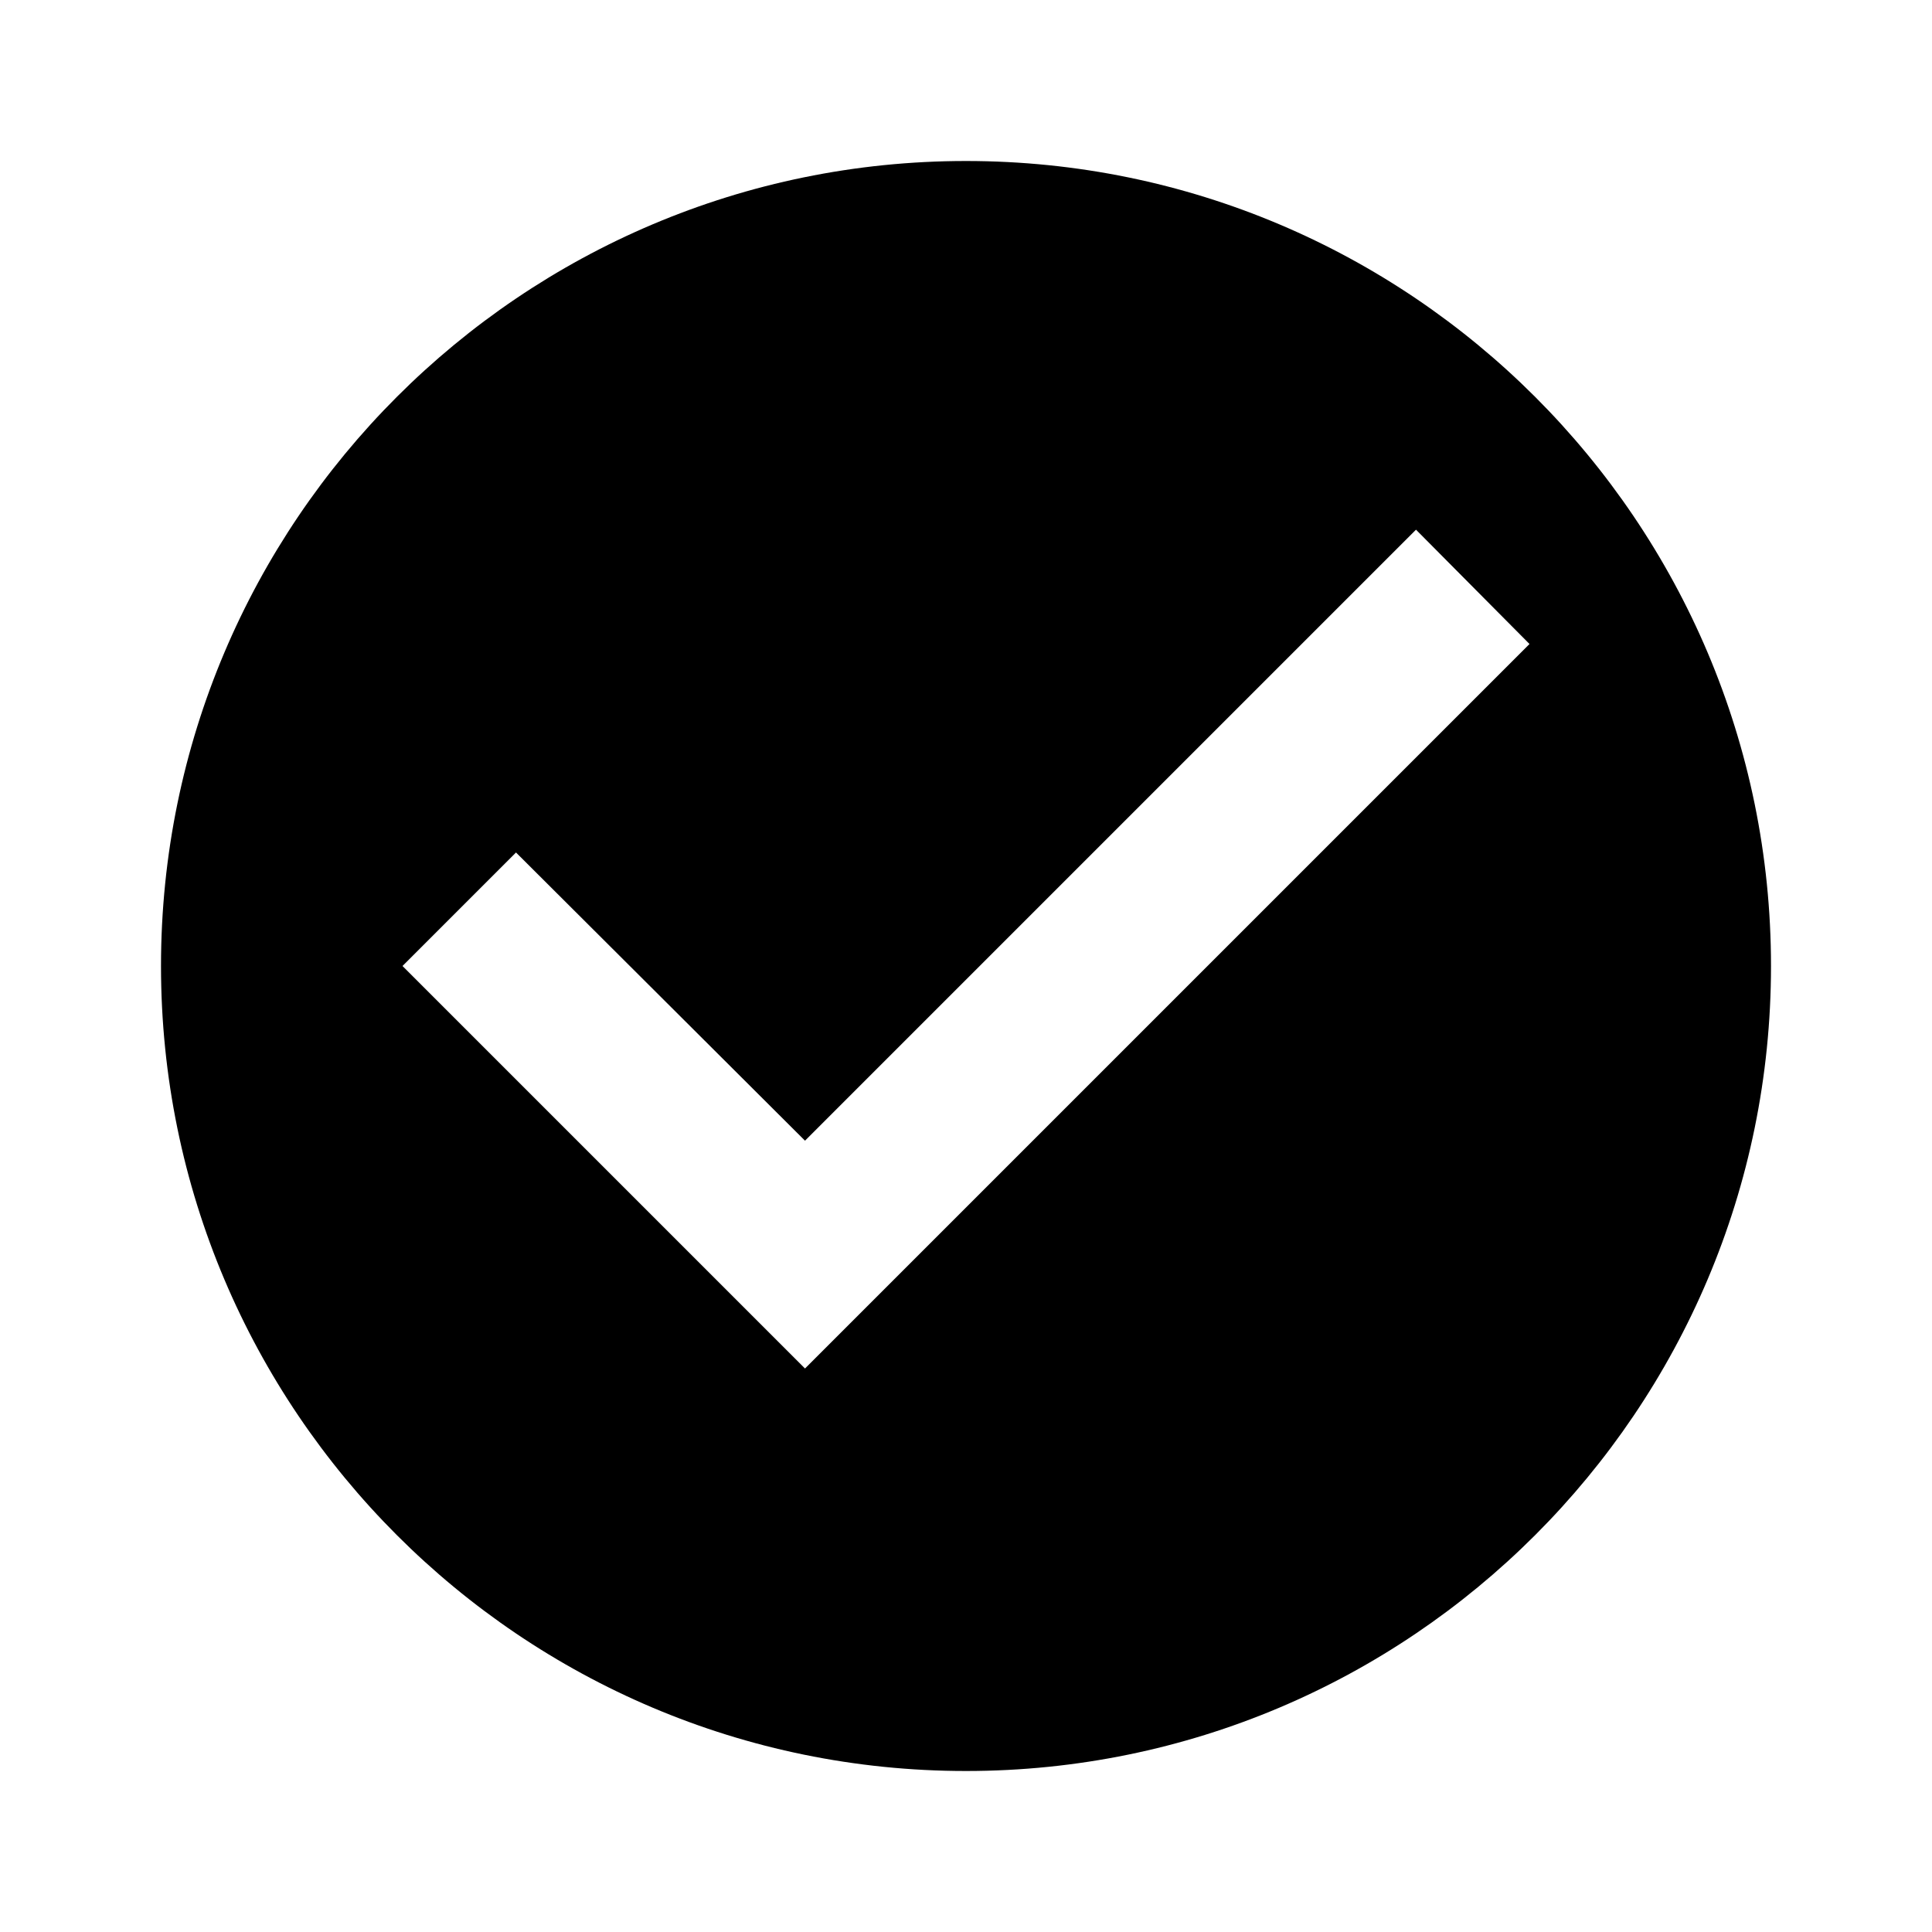
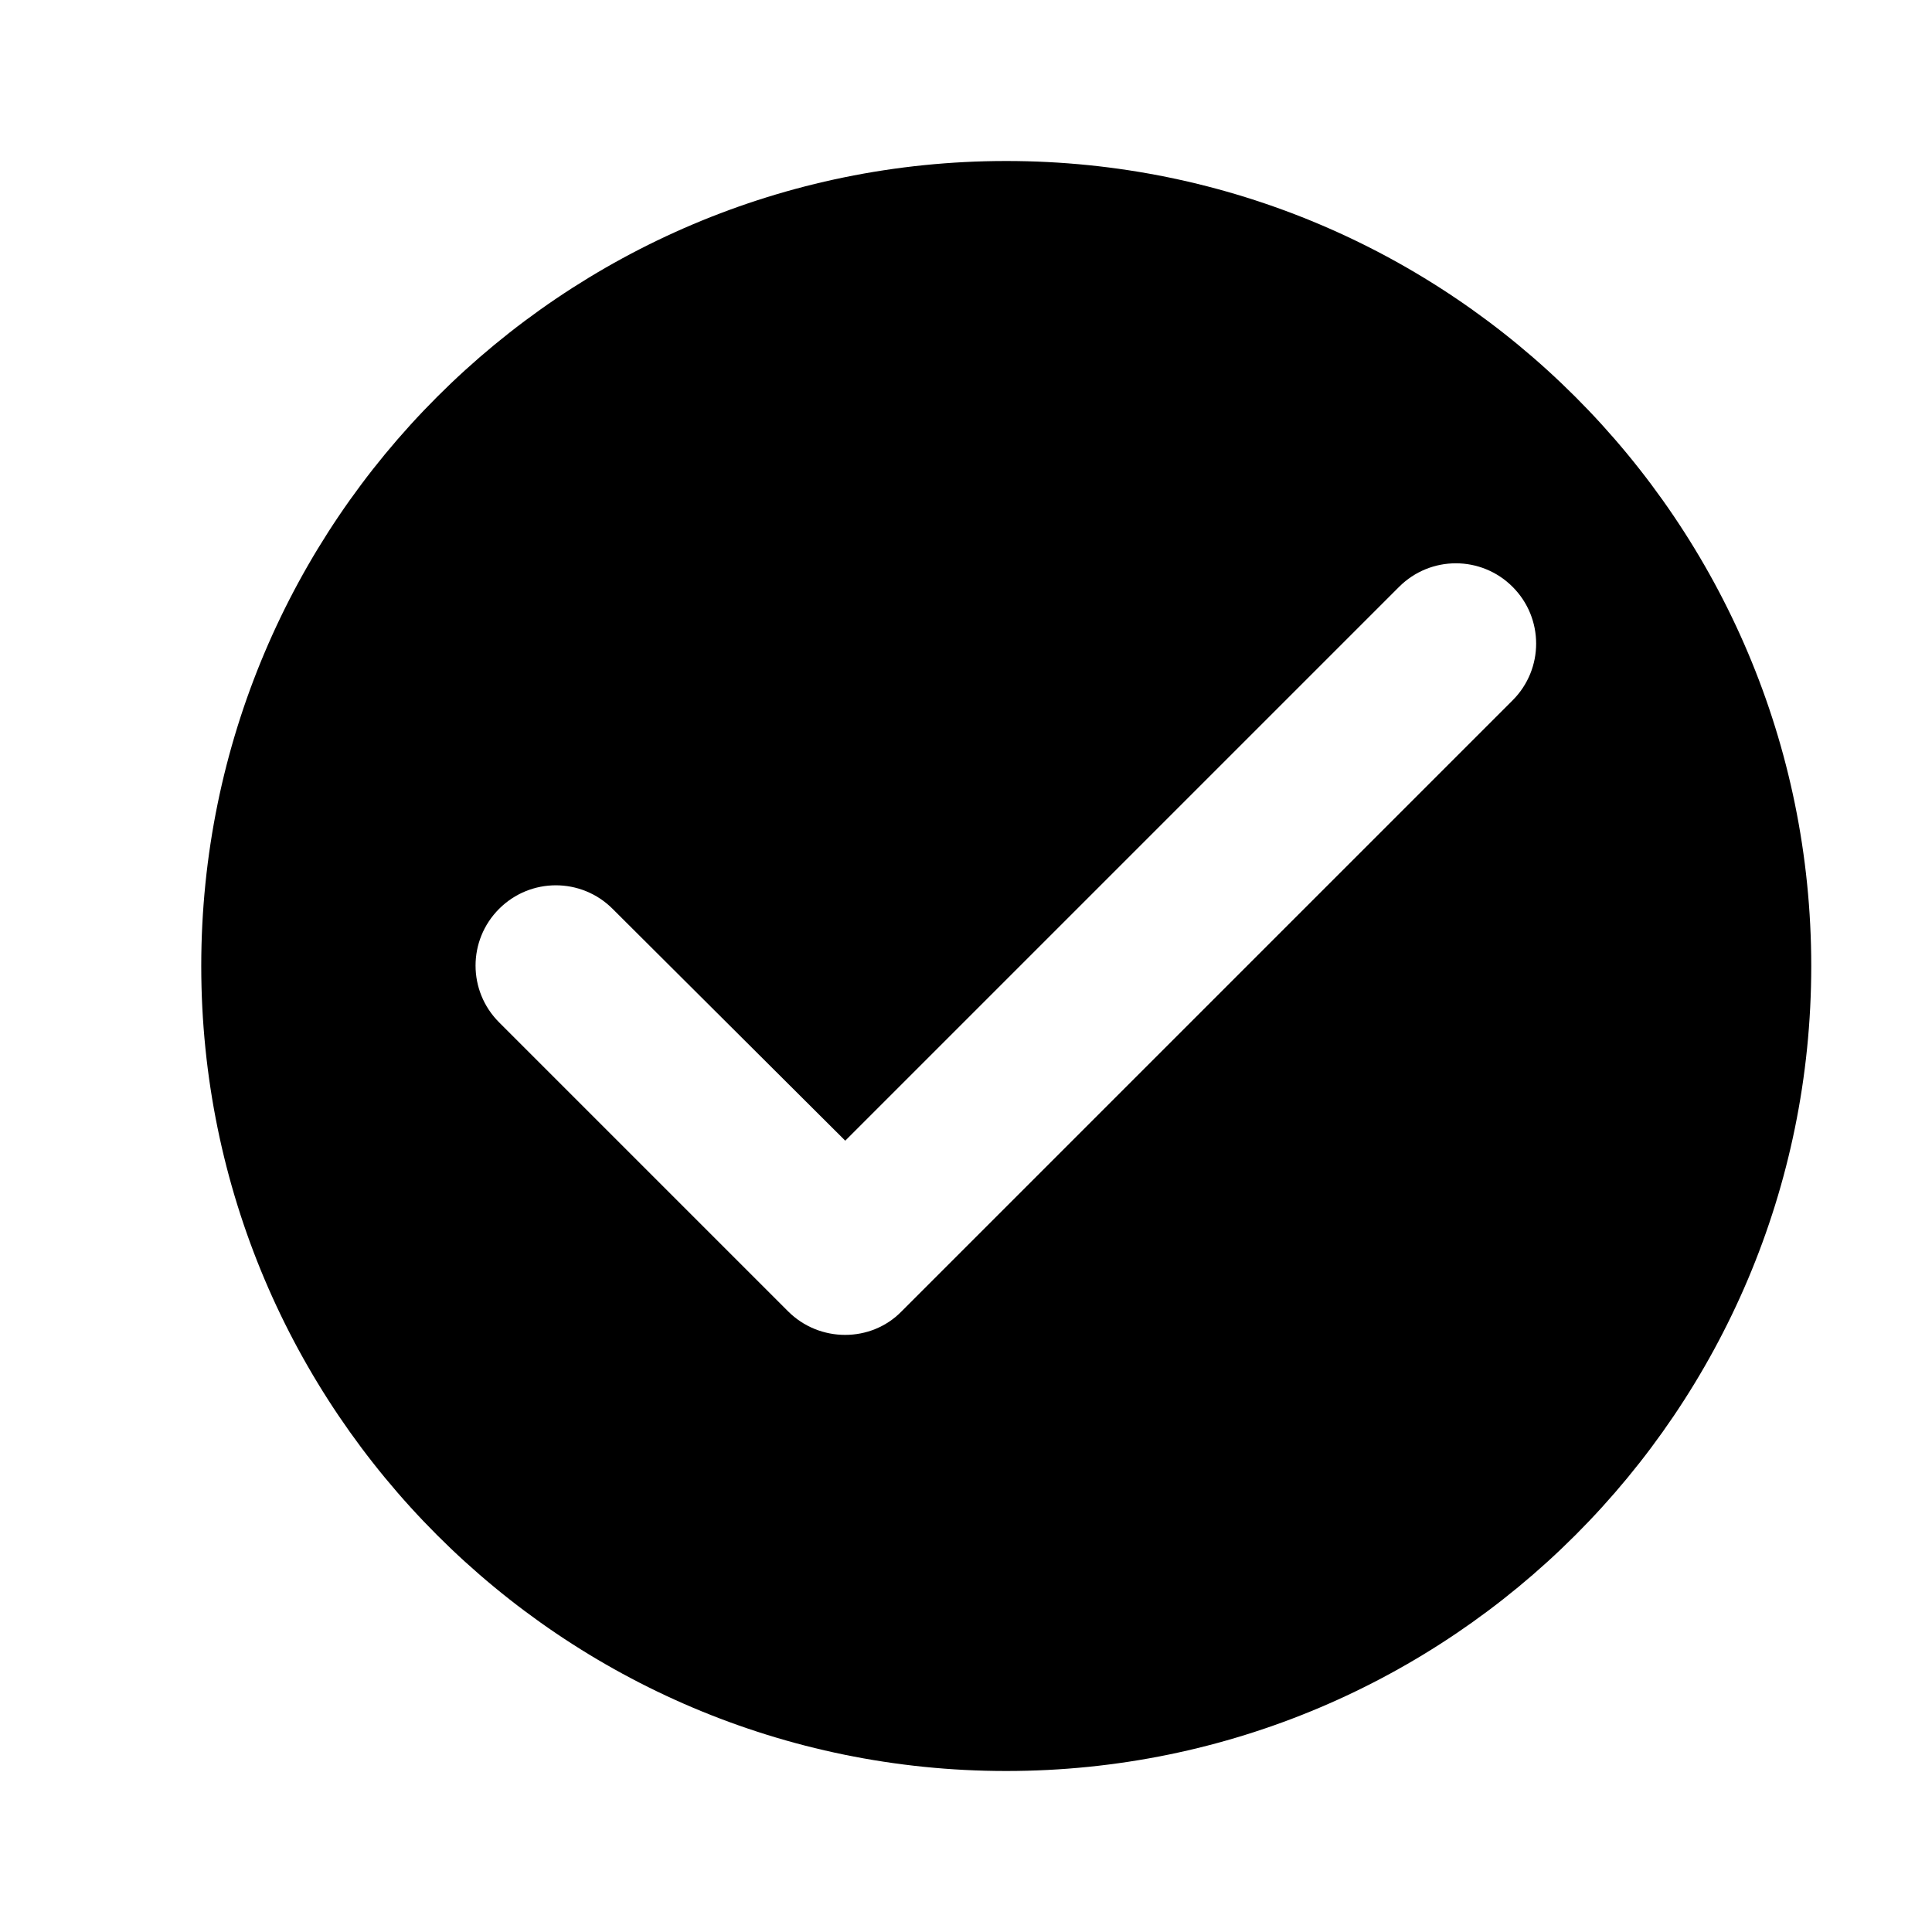
<svg xmlns="http://www.w3.org/2000/svg" aria-labelledby="success-title" viewBox="0 0 24 24" fill="#000000">
-   <path d="M0 0h24v24H0z" fill="none" />
-   <path d="M12 2C6.48 2 2 6.48 2 12s4.48 10 10 10 10-4.48 10-10S17.52 2 12 2zm-2 15l-5-5 1.41-1.41L10 14.17l7.59-7.59L19 8l-9 9z" />
+   <g id="check_circle">
+     <path id="Vector" d="M12.5 2C6.98 2 2.5 6.48 2.5 12C2.5 17.52 6.98 22 12.5 22C18.02 22 22.5 17.52 22.5 12C22.5 6.48 18.02 2 12.5 2ZM9.79 16.29L6.2 12.7C5.81 12.31 5.81 11.68 6.2 11.29C6.59 10.9 7.22 10.9 7.61 11.29L10.5 14.17L17.38 7.29C17.77 6.9 18.4 6.9 18.79 7.29C19.18 7.68 19.18 8.31 18.79 8.7L11.2 16.29C10.82 16.68 10.18 16.68 9.79 16.29Z" />
+   </g>
</svg>
